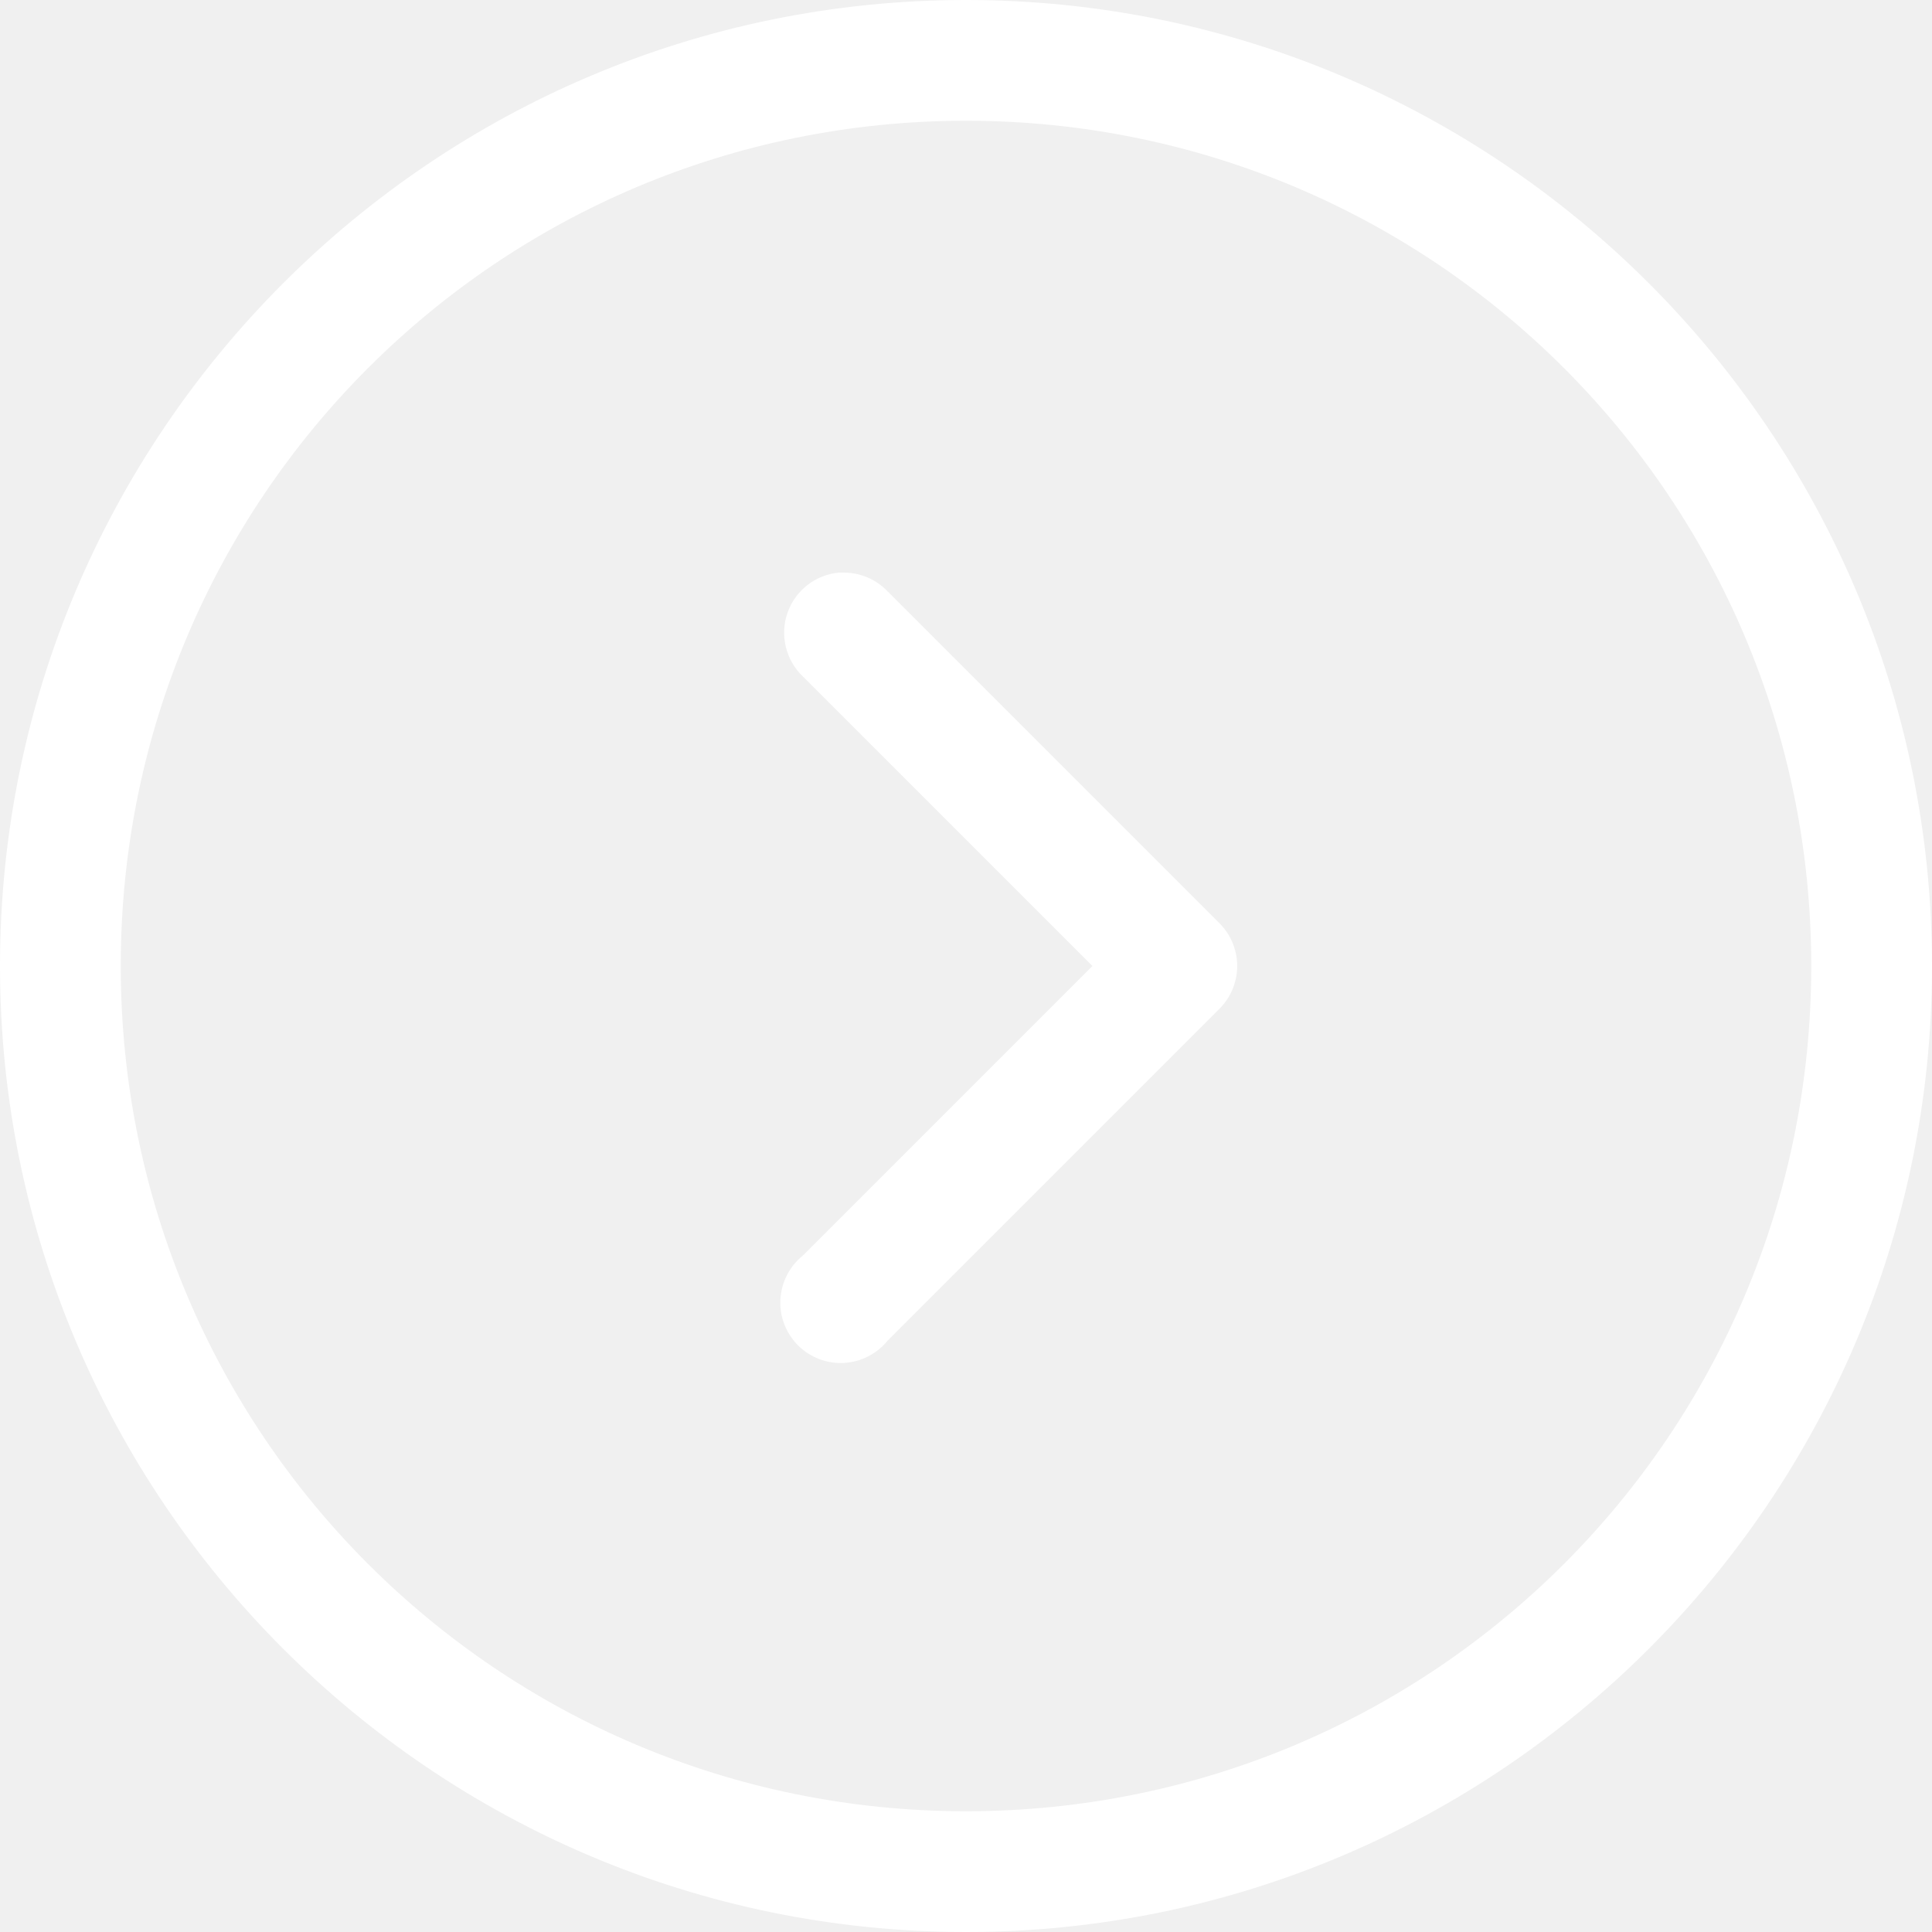
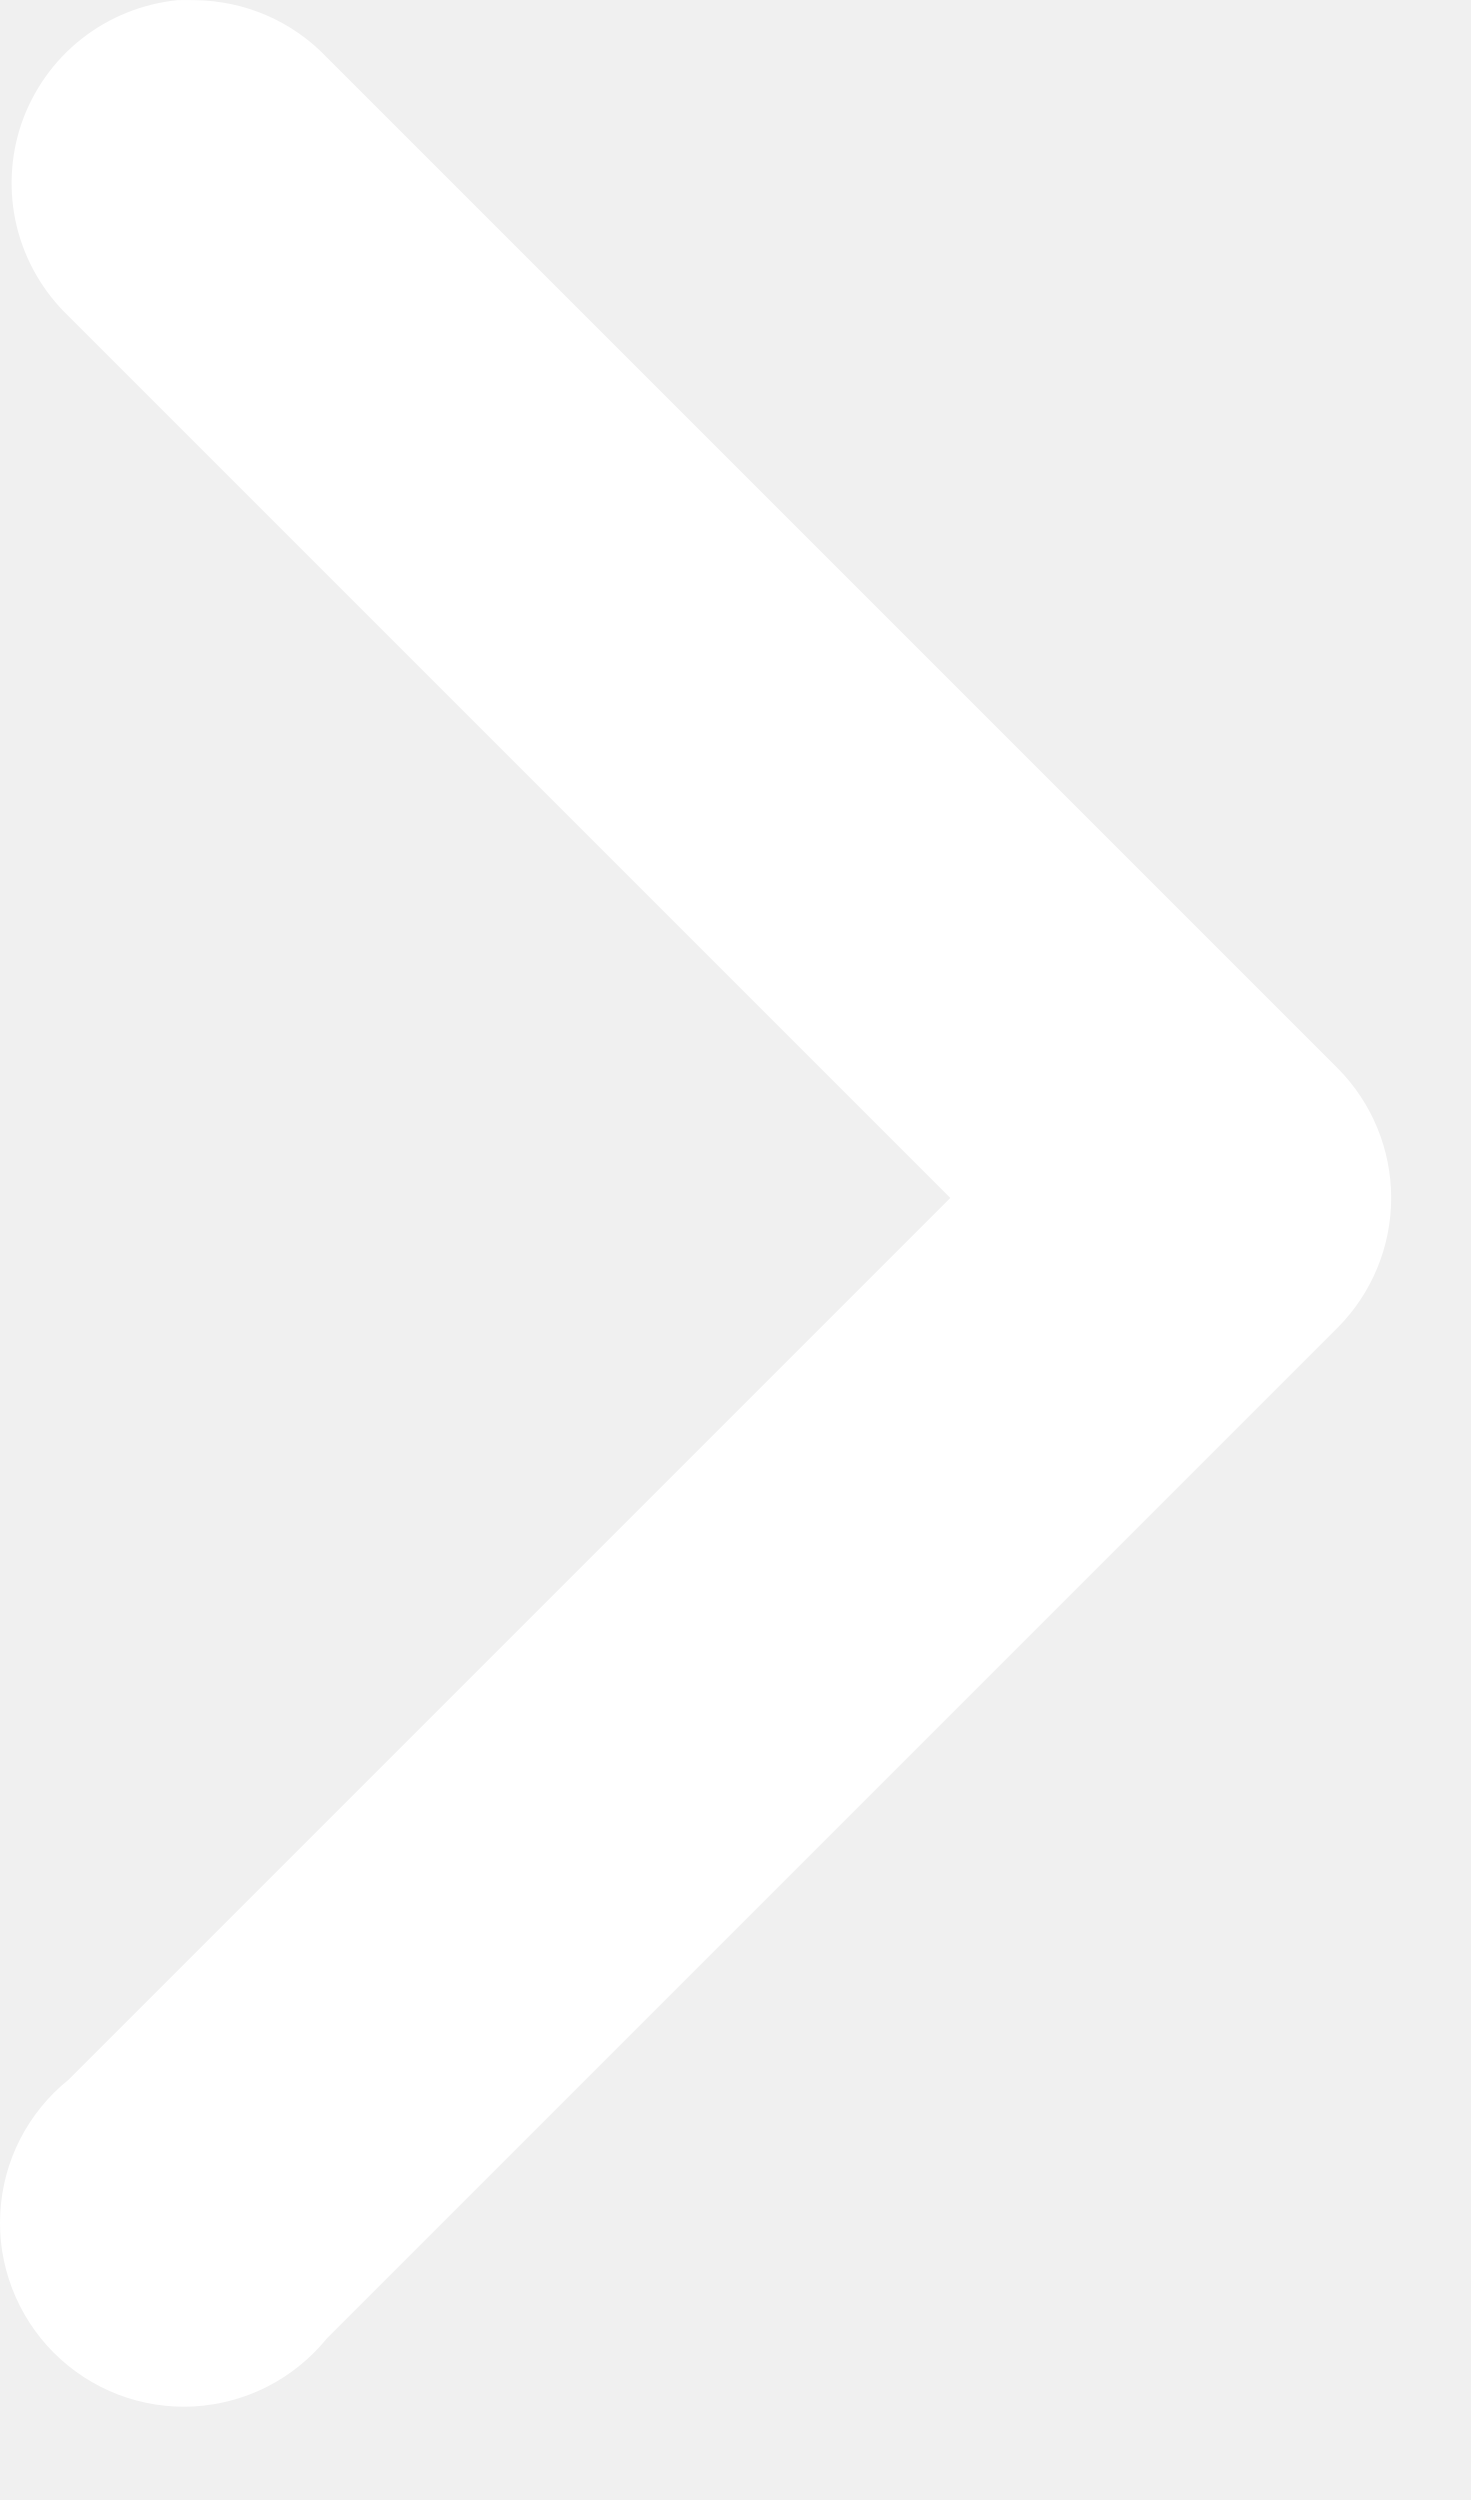
- <svg xmlns="http://www.w3.org/2000/svg" width="40" height="40" viewBox="0 0 40 40" fill="none">
-   <path d="M20 0C8.969 0 0 8.969 0 20C0 31.031 8.969 40 20 40C31.031 40 40 31.031 40 20C40 8.969 31.031 0 20 0ZM20 2.5C29.68 2.5 37.5 10.32 37.5 20C37.5 29.68 29.68 37.5 20 37.5C10.32 37.5 2.5 29.68 2.5 20C2.5 10.32 10.32 2.5 20 2.5ZM17.363 11.855C17.125 11.879 16.898 11.97 16.71 12.118C16.522 12.266 16.381 12.465 16.303 12.691C16.225 12.918 16.213 13.162 16.27 13.394C16.326 13.627 16.448 13.839 16.621 14.004L22.617 20L16.621 25.996C16.485 26.106 16.373 26.244 16.293 26.4C16.213 26.556 16.167 26.727 16.157 26.903C16.148 27.078 16.175 27.253 16.238 27.417C16.301 27.581 16.398 27.729 16.521 27.854C16.646 27.977 16.794 28.074 16.958 28.137C17.122 28.2 17.297 28.227 17.472 28.218C17.648 28.208 17.819 28.162 17.975 28.082C18.131 28.002 18.269 27.89 18.379 27.754L25.254 20.879C25.485 20.645 25.615 20.329 25.615 20C25.615 19.671 25.485 19.355 25.254 19.121L18.379 12.246C18.263 12.124 18.124 12.026 17.97 11.959C17.815 11.892 17.649 11.857 17.48 11.855C17.441 11.854 17.402 11.854 17.363 11.855Z" fill="white" />
+ <svg xmlns="http://www.w3.org/2000/svg" width="10" height="17" viewBox="0 0 10 17" fill="none">
+   <path d="M0.555 0.264C0.743 0.116 0.97 0.025 1.208 0.001C1.247 -0 1.286 -0 1.325 0.001C1.493 0.003 1.66 0.038 1.814 0.105C1.969 0.172 2.108 0.27 2.224 0.392L9.099 7.267C9.33 7.501 9.46 7.817 9.46 8.146C9.46 8.475 9.33 8.791 9.099 9.025L2.224 15.9C2.113 16.036 1.976 16.148 1.82 16.228C1.663 16.308 1.492 16.354 1.317 16.364C1.142 16.373 0.967 16.346 0.803 16.283C0.639 16.22 0.49 16.123 0.366 15.999C0.242 15.875 0.146 15.726 0.083 15.563C0.02 15.399 -0.008 15.224 0.002 15.049C0.011 14.873 0.057 14.702 0.137 14.546C0.217 14.39 0.329 14.252 0.466 14.142L6.462 8.146L0.466 2.15C0.293 1.984 0.171 1.773 0.114 1.54C0.058 1.308 0.069 1.064 0.147 0.837C0.226 0.611 0.367 0.412 0.555 0.264Z" fill="white" />
</svg>
